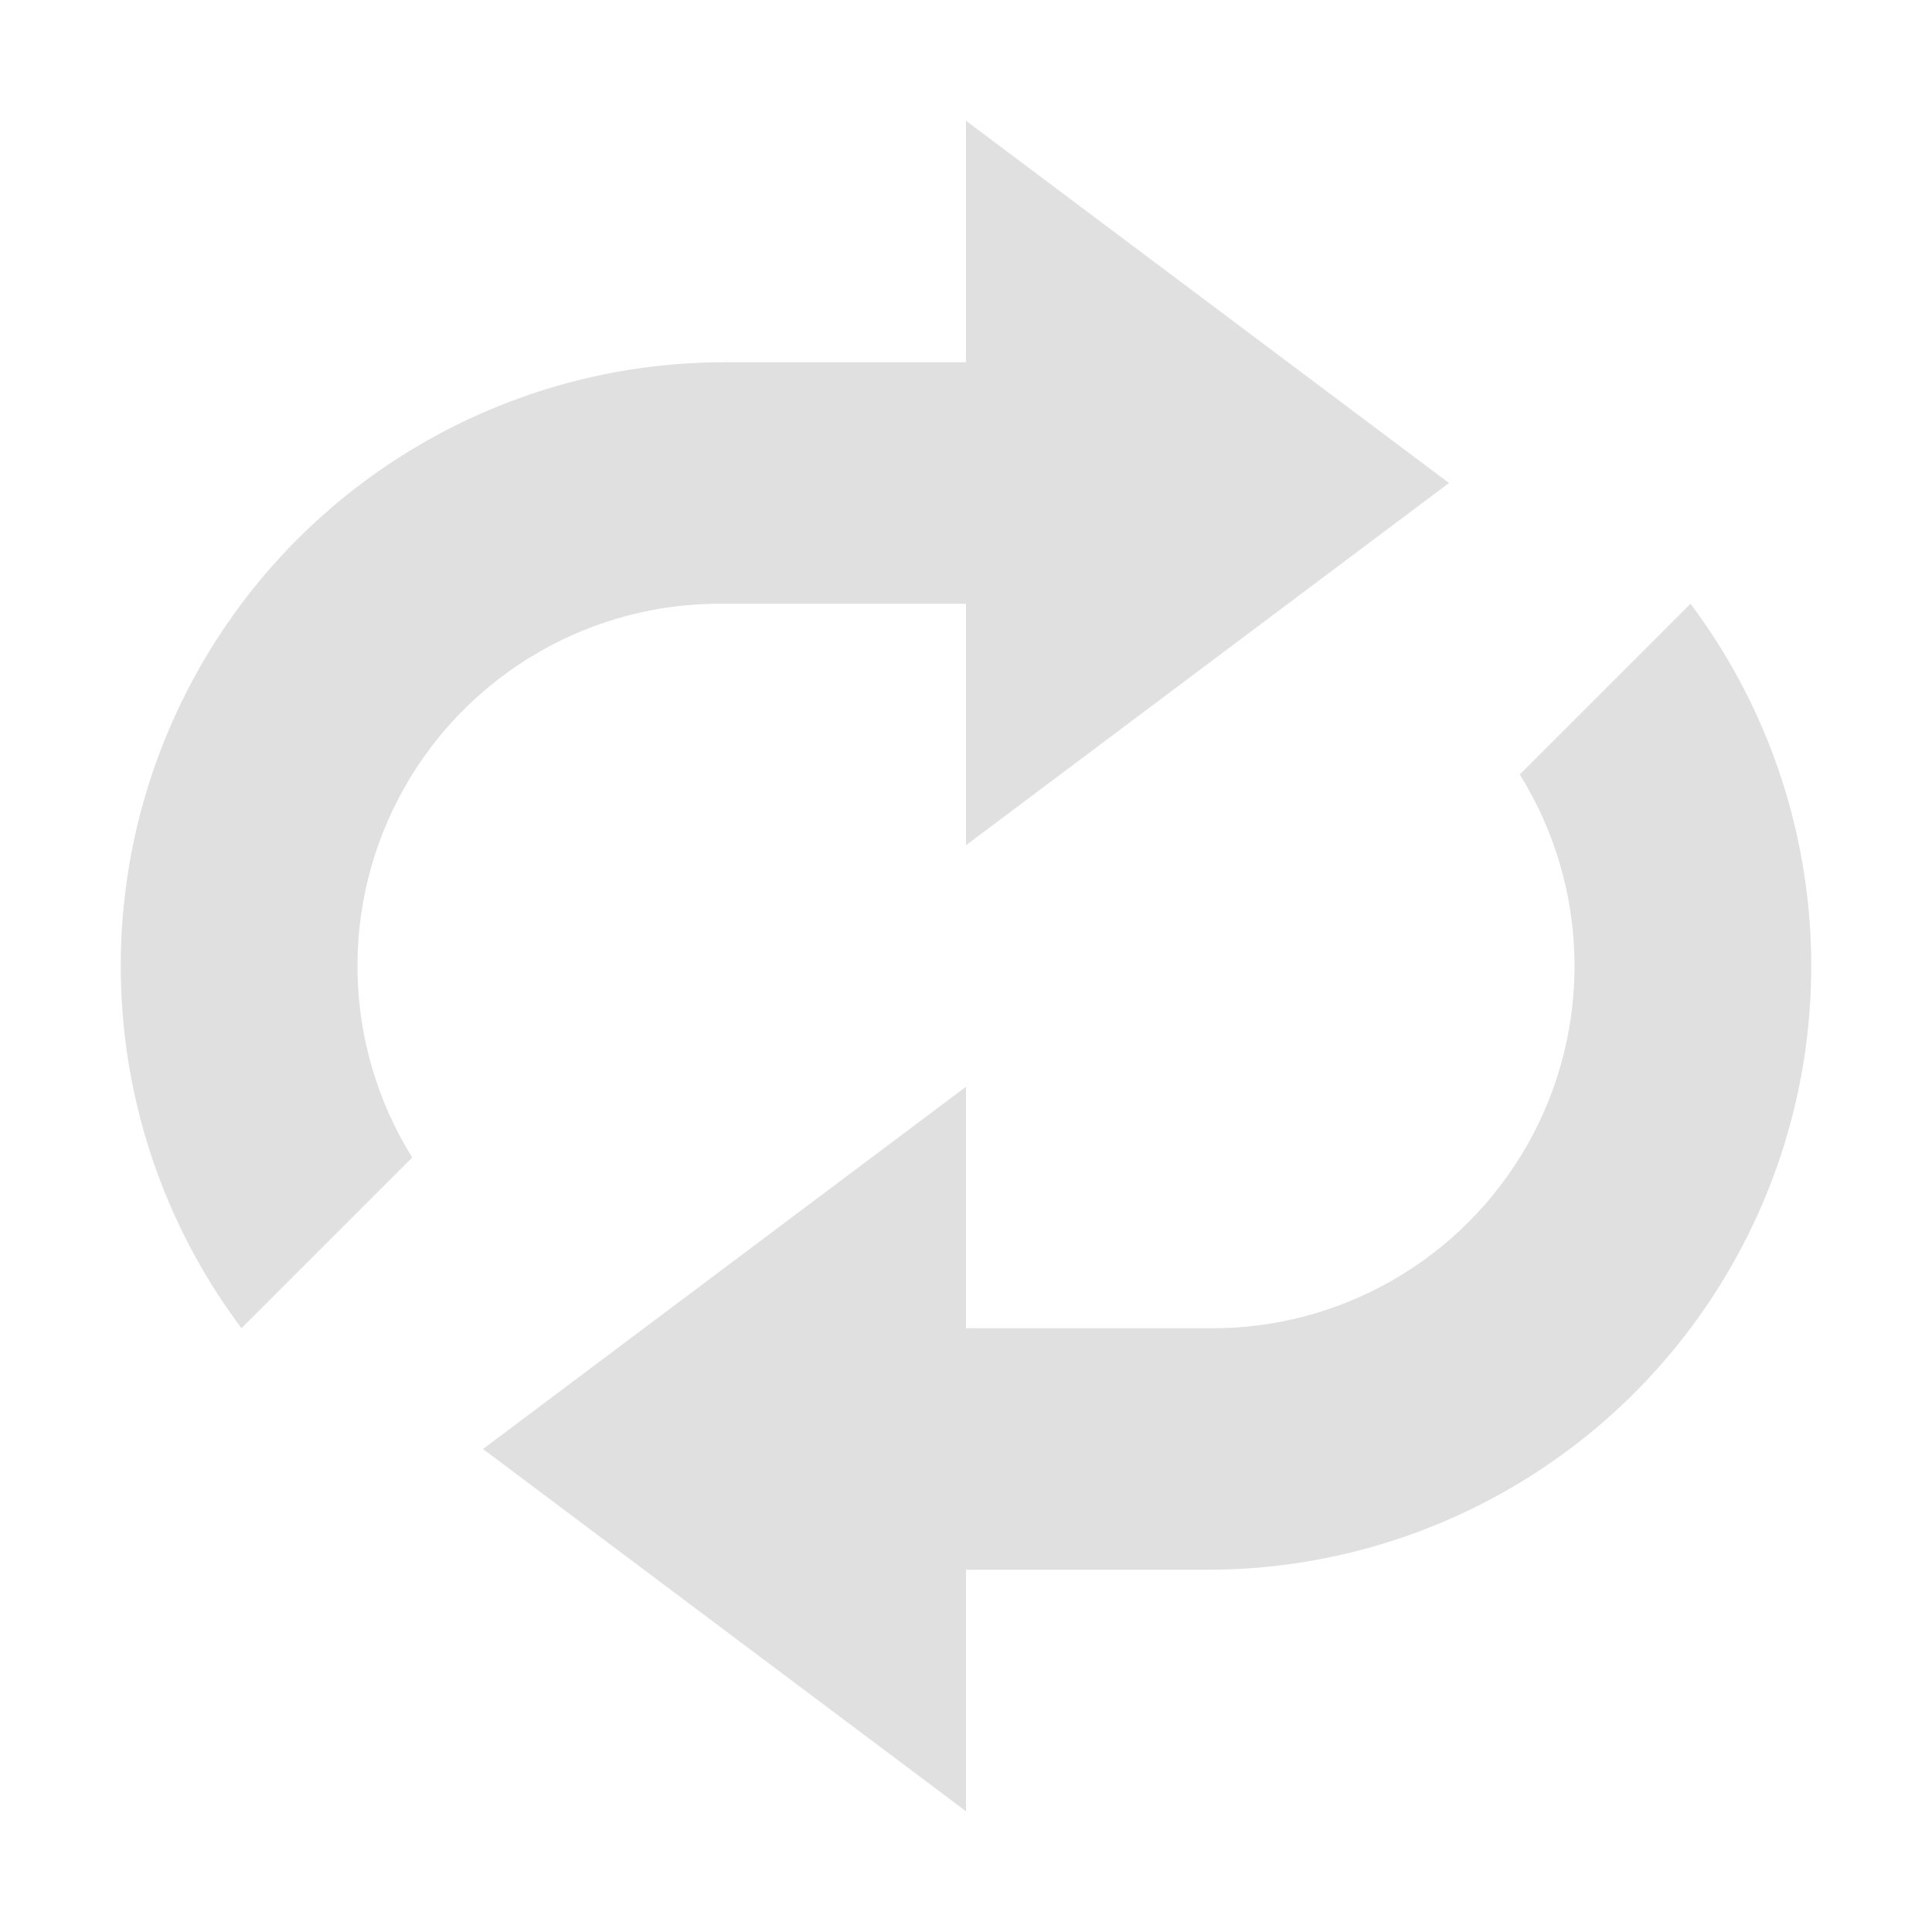
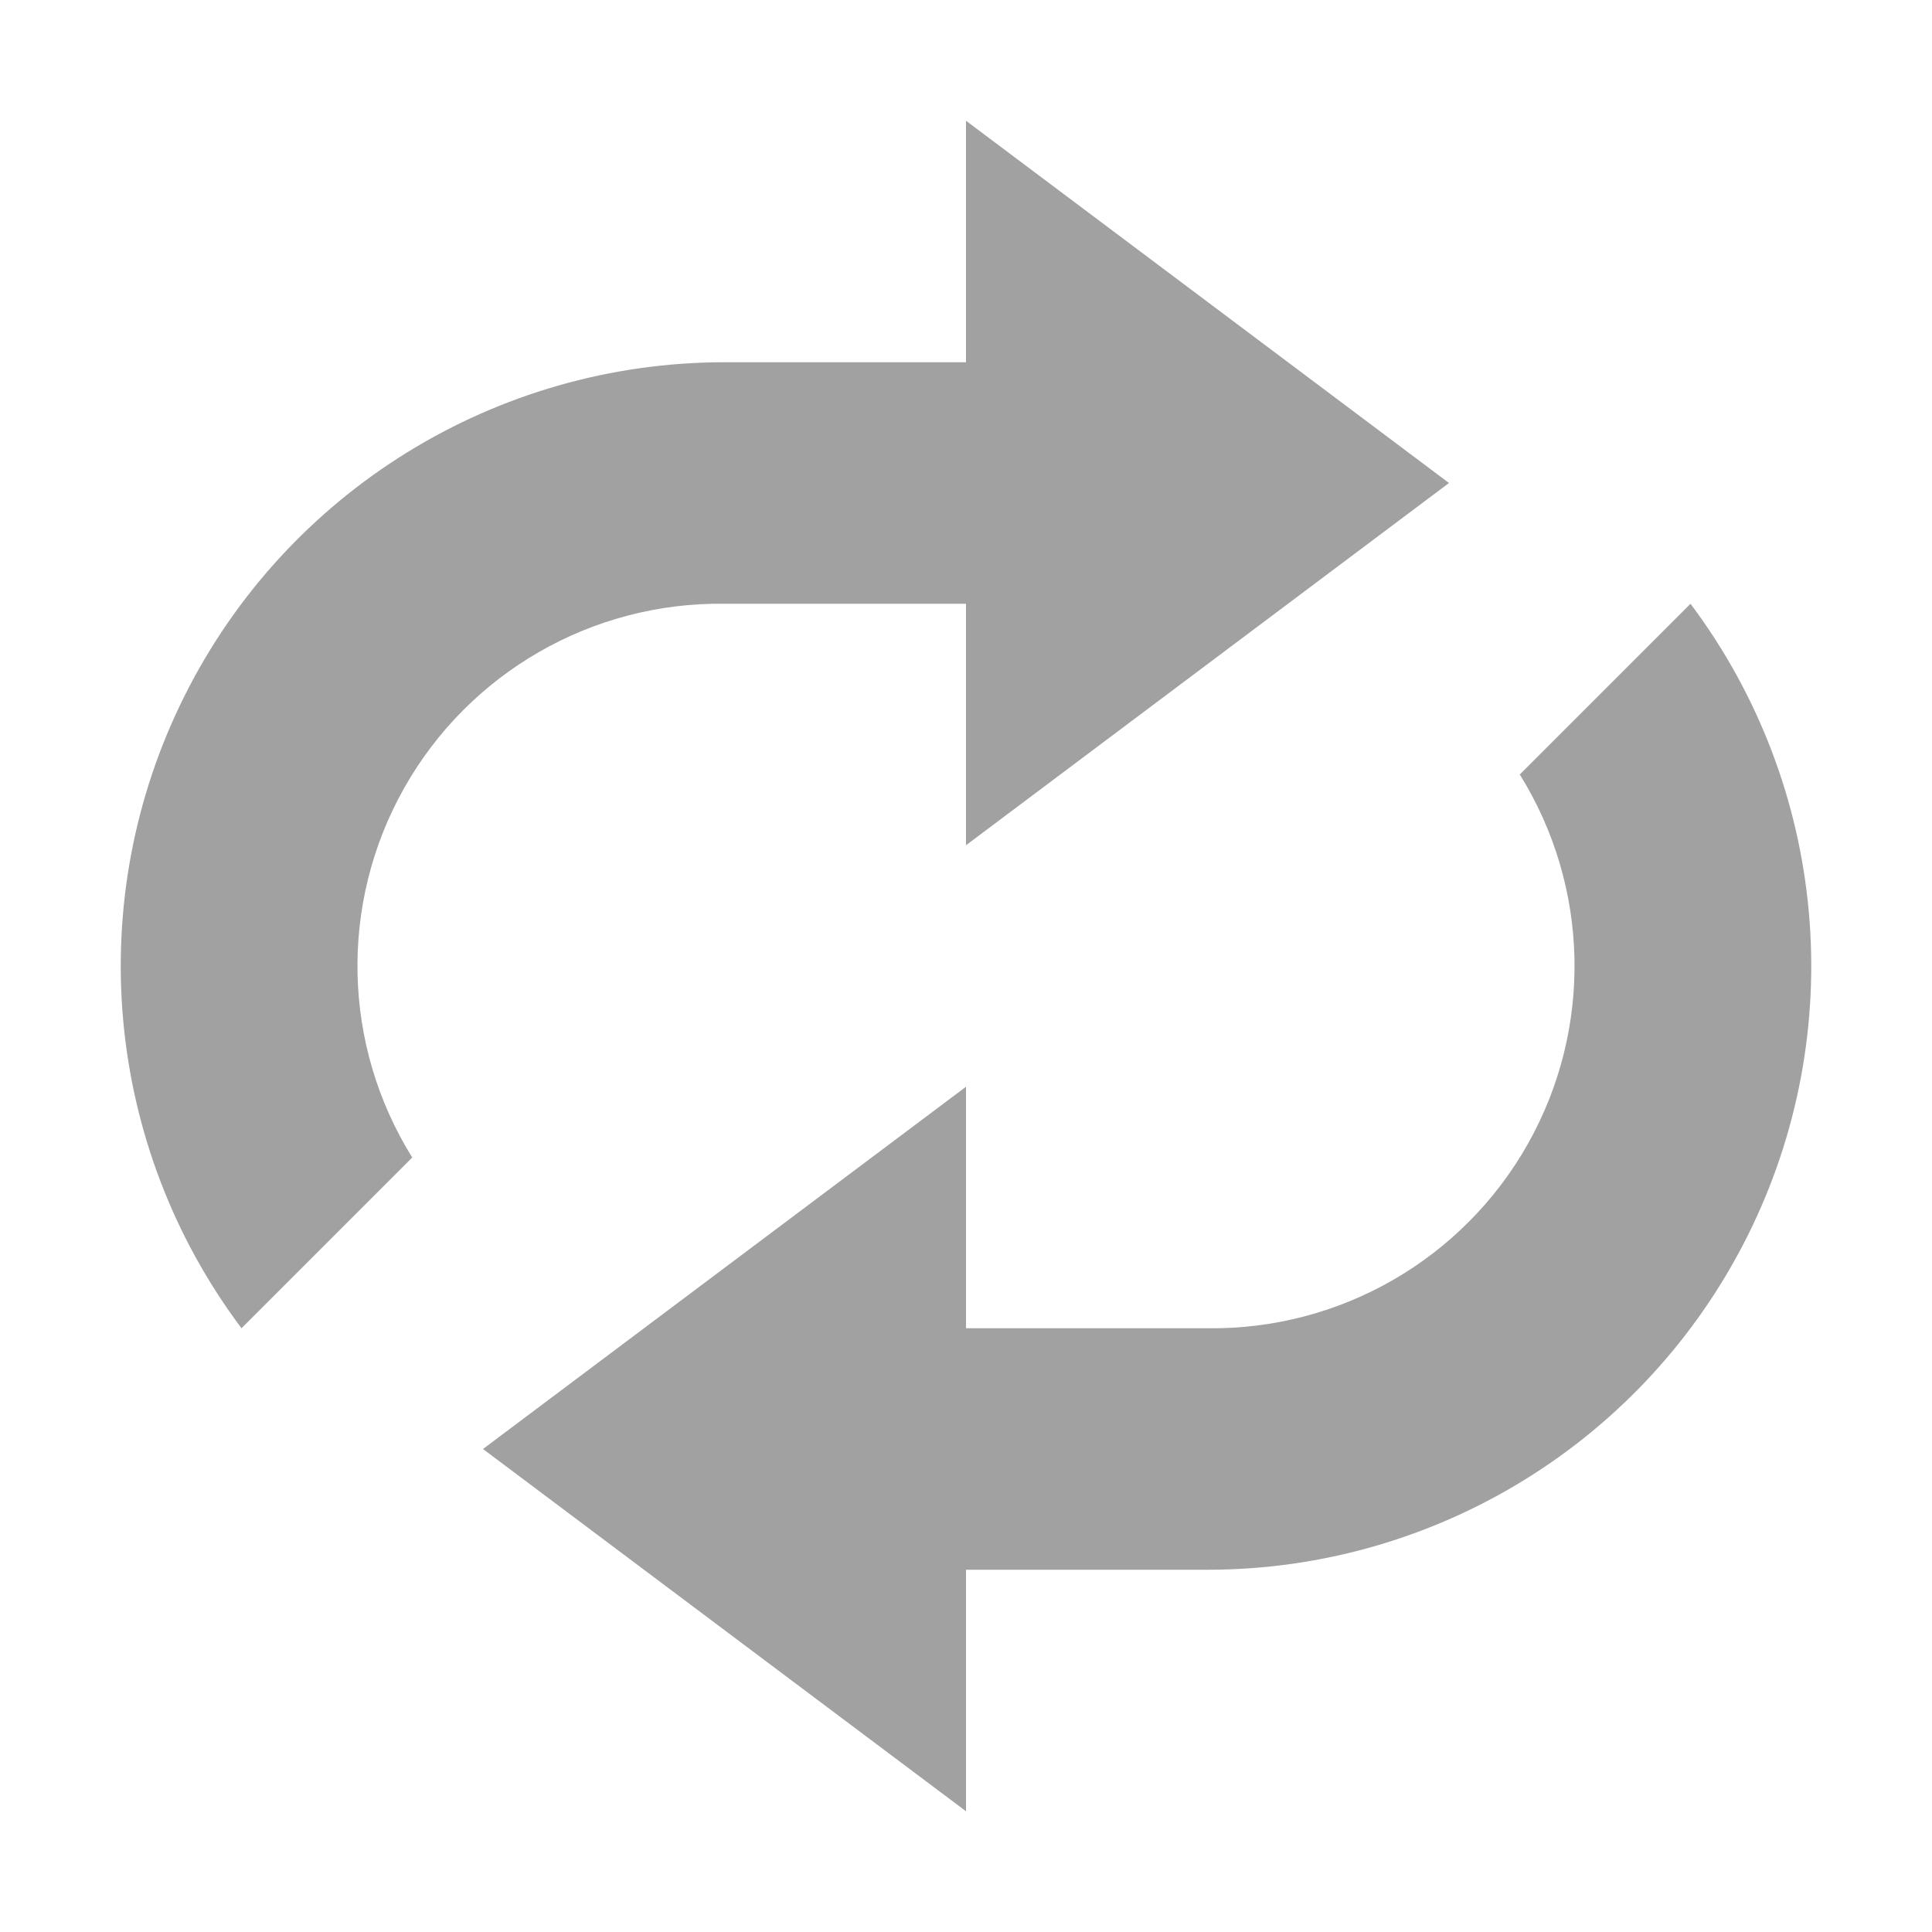
- <svg xmlns="http://www.w3.org/2000/svg" width="16" height="16">
-   <path fill="#e0e0e0" d="M8 1v2H6a5 5 0 0 0-4 8l1.414-1.414A3 3 0 0 1 6 5h2v2l4-3-4-3zm6 4-1.414 1.414A3 3 0 0 1 10 11H8V9l-4 3 4 3v-2h2a5 5 0 0 0 4-8z" />
+ <svg xmlns="http://www.w3.org/2000/svg" width="16" height="16" version="1.1" id="svg1">
+   <defs id="defs1" />
+   <path fill="#e0e0e0" d="M8 1v2H6a5 5 0 0 0-4 8l1.414-1.414A3 3 0 0 1 6 5h2v2l4-3-4-3zm6 4-1.414 1.414A3 3 0 0 1 10 11H8V9l-4 3 4 3v-2h2a5 5 0 0 0 4-8z" id="path1" style="fill:#a1a1a1;fill-opacity:1" />
</svg>
